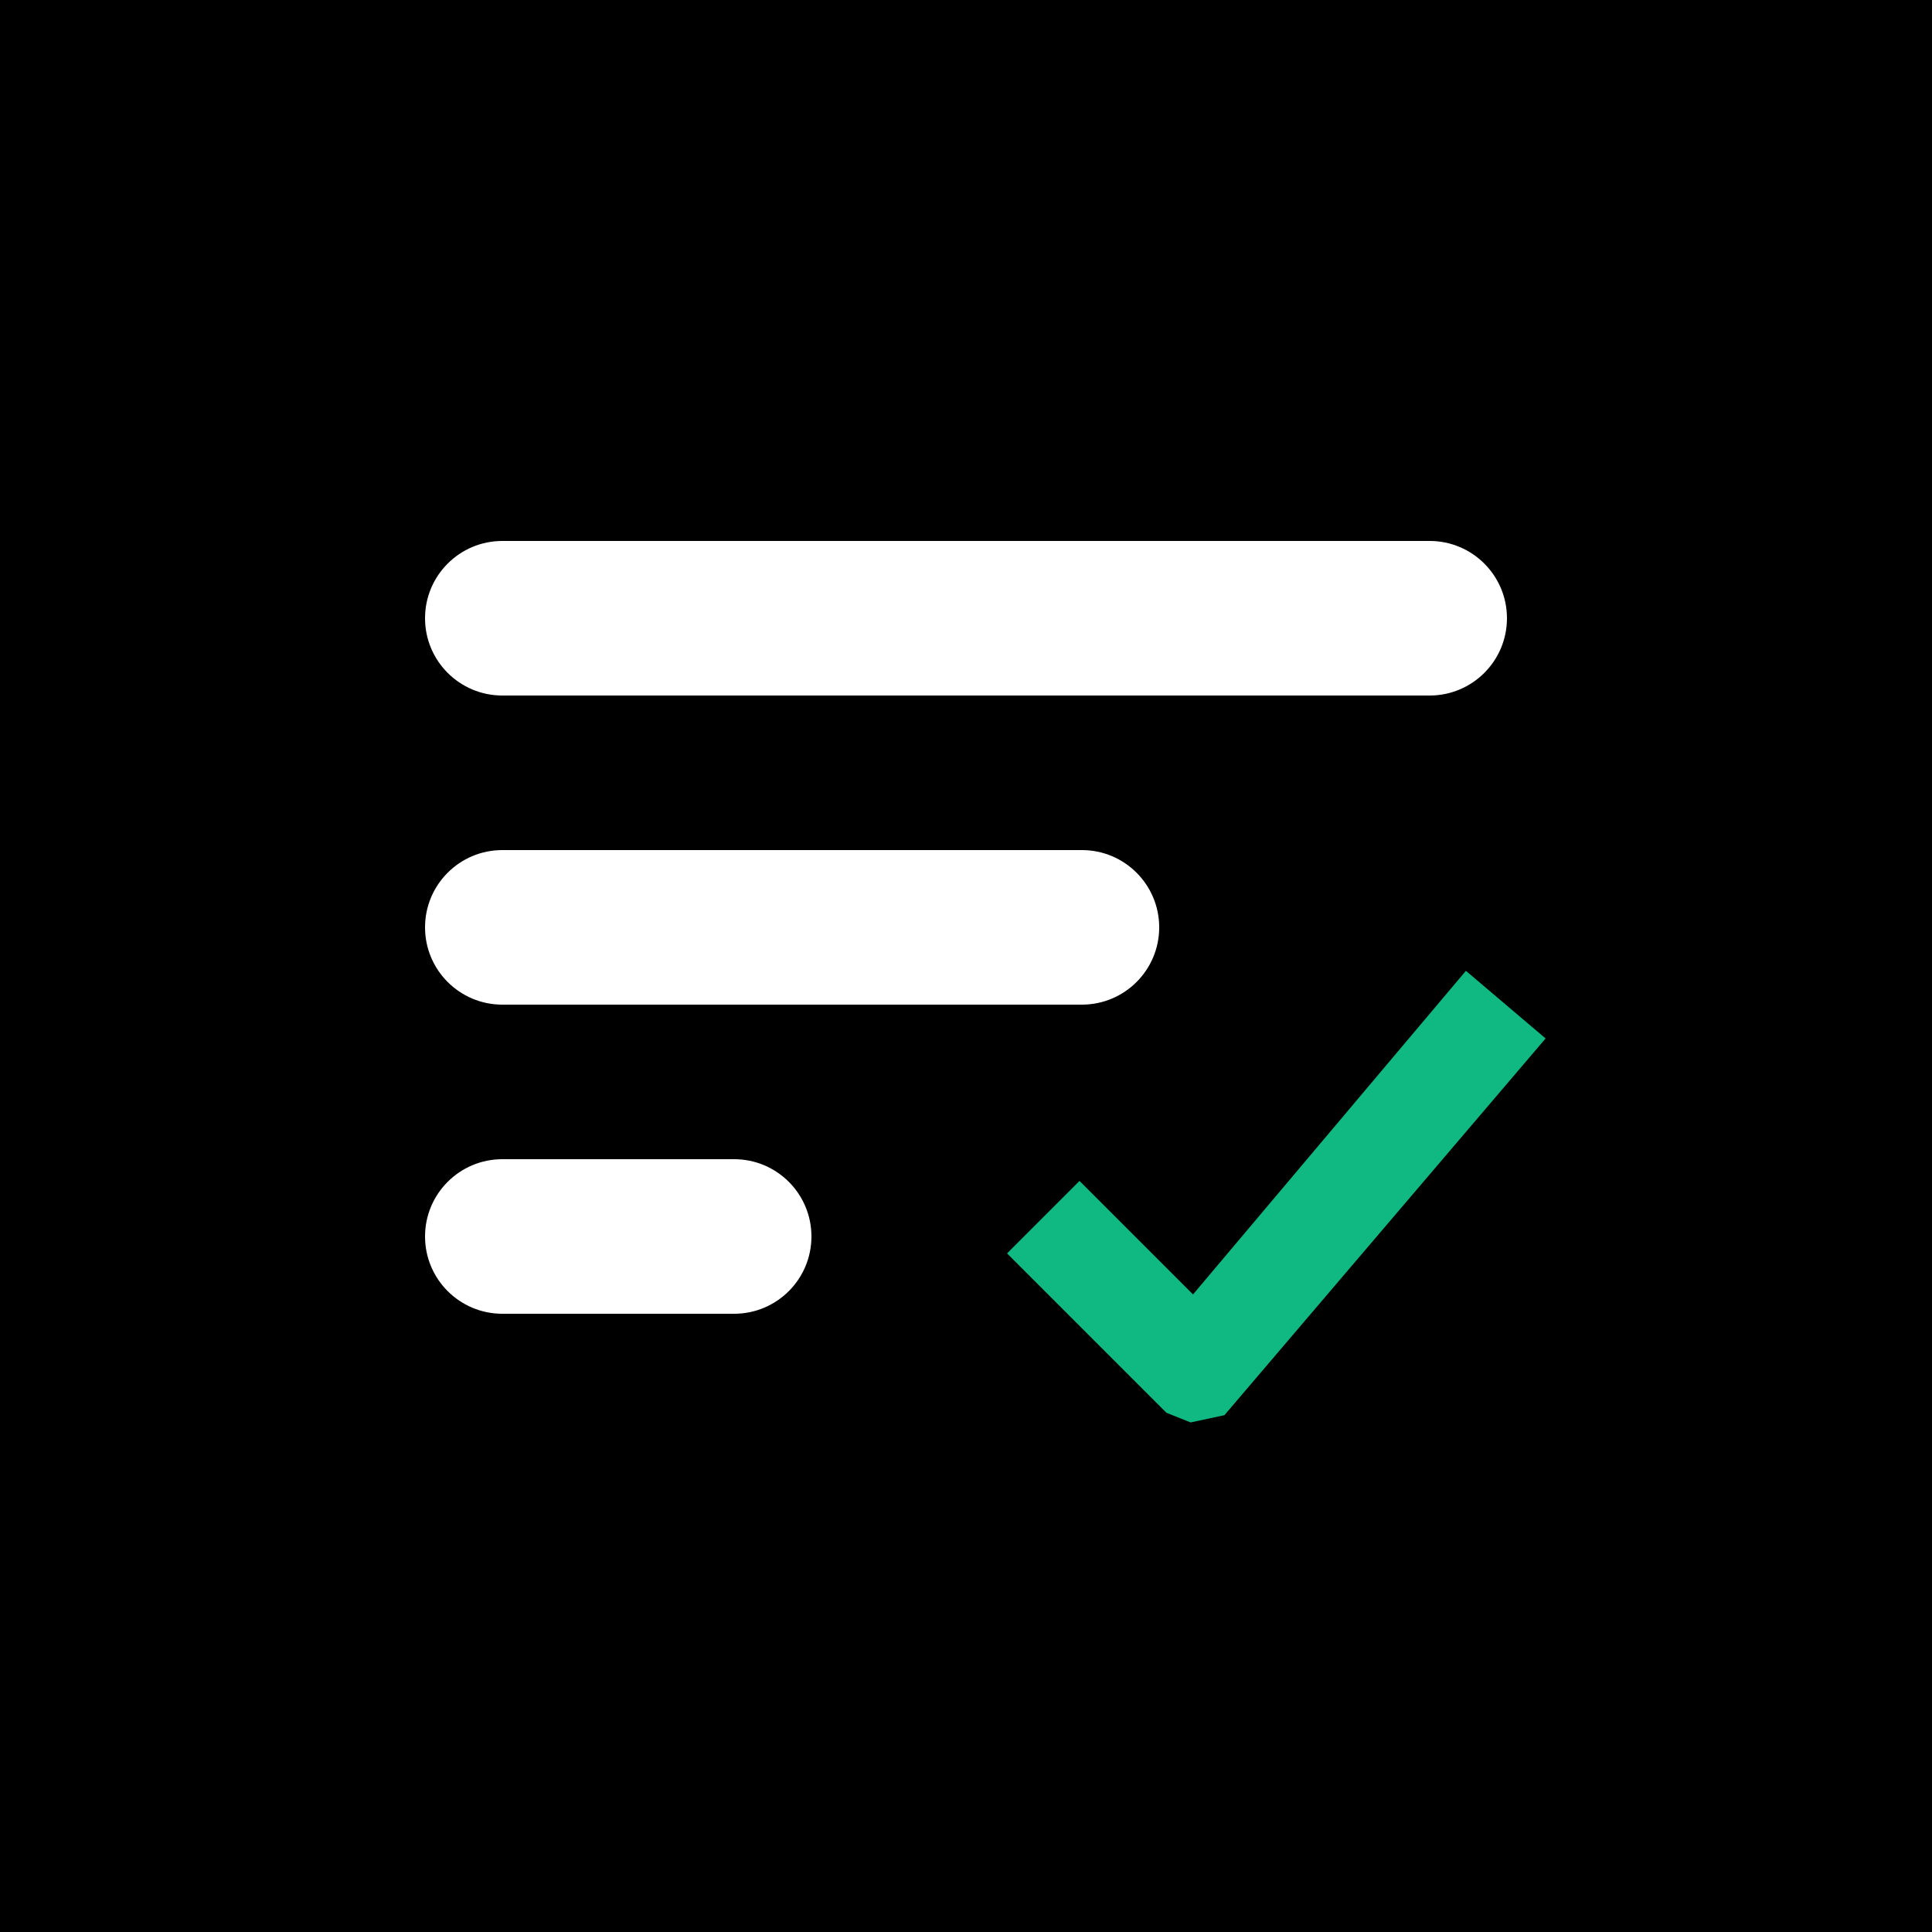
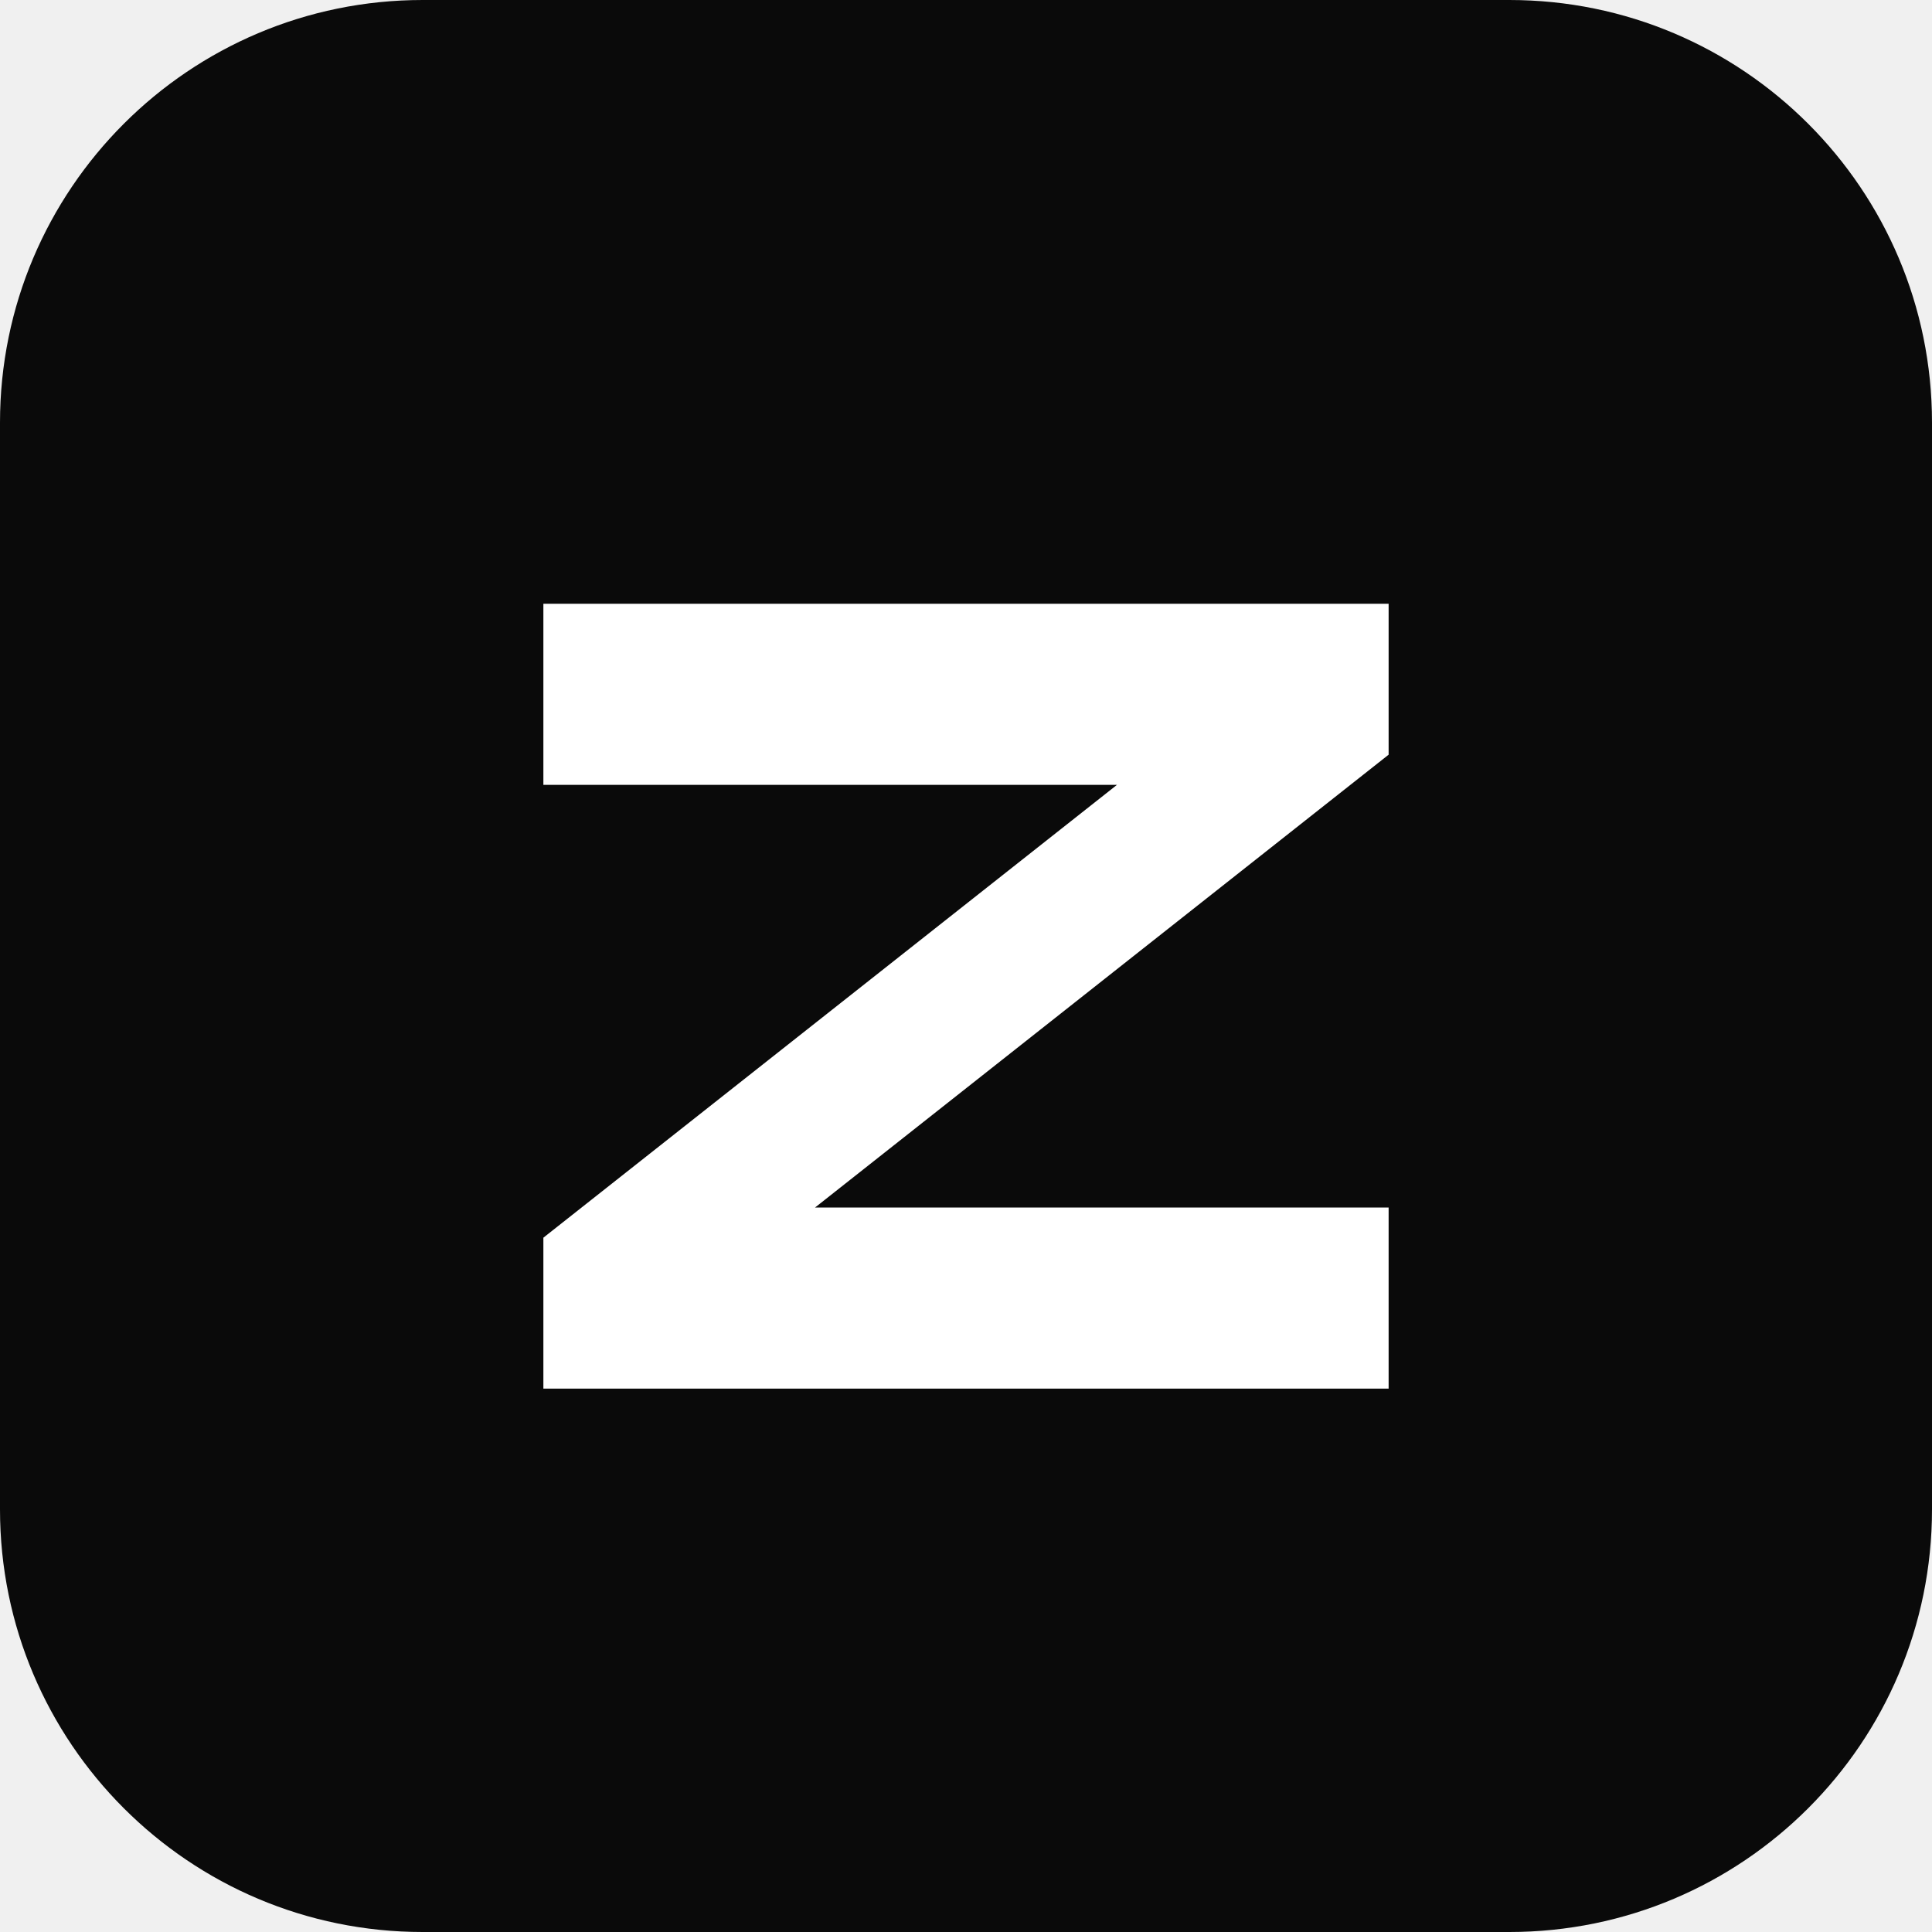
<svg xmlns="http://www.w3.org/2000/svg" viewBox="0 0 64 64">
-   <rect width="64" height="64" fill="#000" />
-   <g fill="#fff">
-     <rect x="14.08" y="17.92" width="35.84" height="5.12" rx="2.56" />
-     <rect x="14.08" y="28.16" width="24.32" height="5.12" rx="2.56" />
-     <rect x="14.08" y="38.4" width="12.8" height="5.12" rx="2.56" />
-   </g>
-   <path d="M48.56 32.16 L51.20 34.40 L40.56 46.88 L39.44 47.12 L38.64 46.80 L33.36 41.52 L35.76 39.12 L39.52 42.88 Z" fill="#10b981" />
+   <rect width="64" height="64" rx="14" fill="#0A0A0A" />
+   <path d="M 18 20 L 46 20 L 46 25 L 27 40 L 46 40 L 46 46 L 18 46 L 18 41 L 37 26 L 18 26 Z" fill="#FFFFFF" />
</svg>
